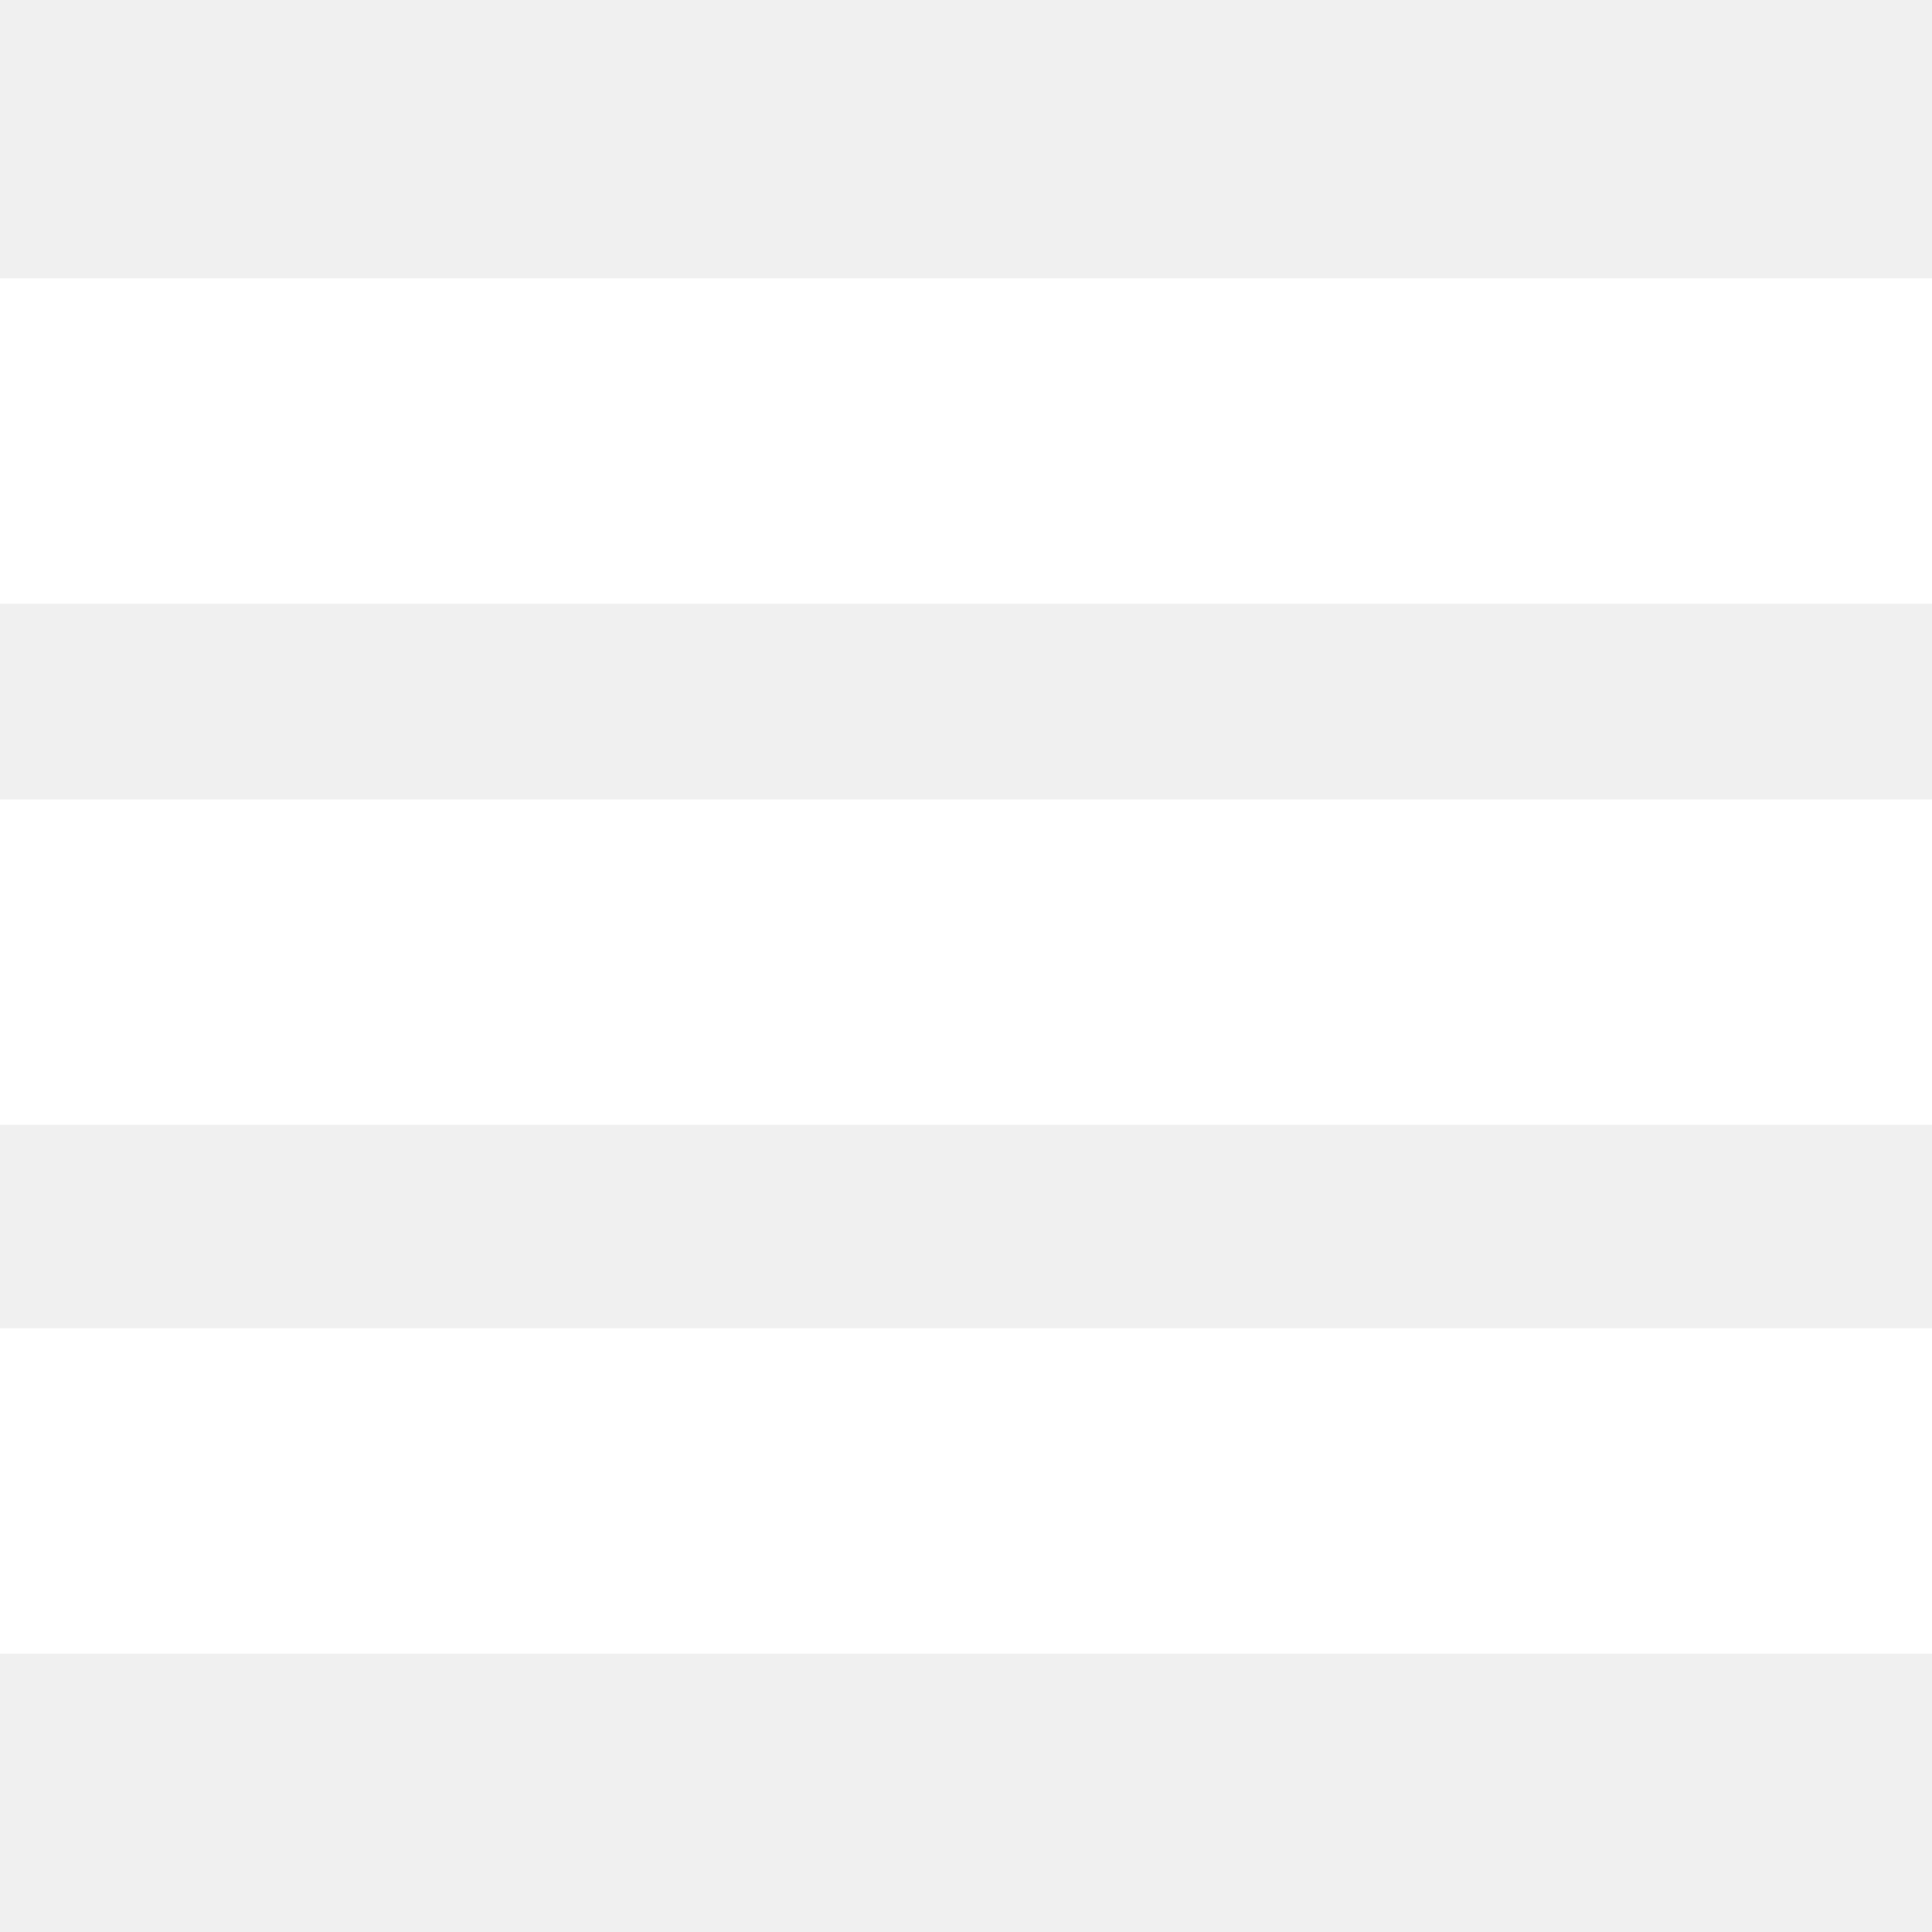
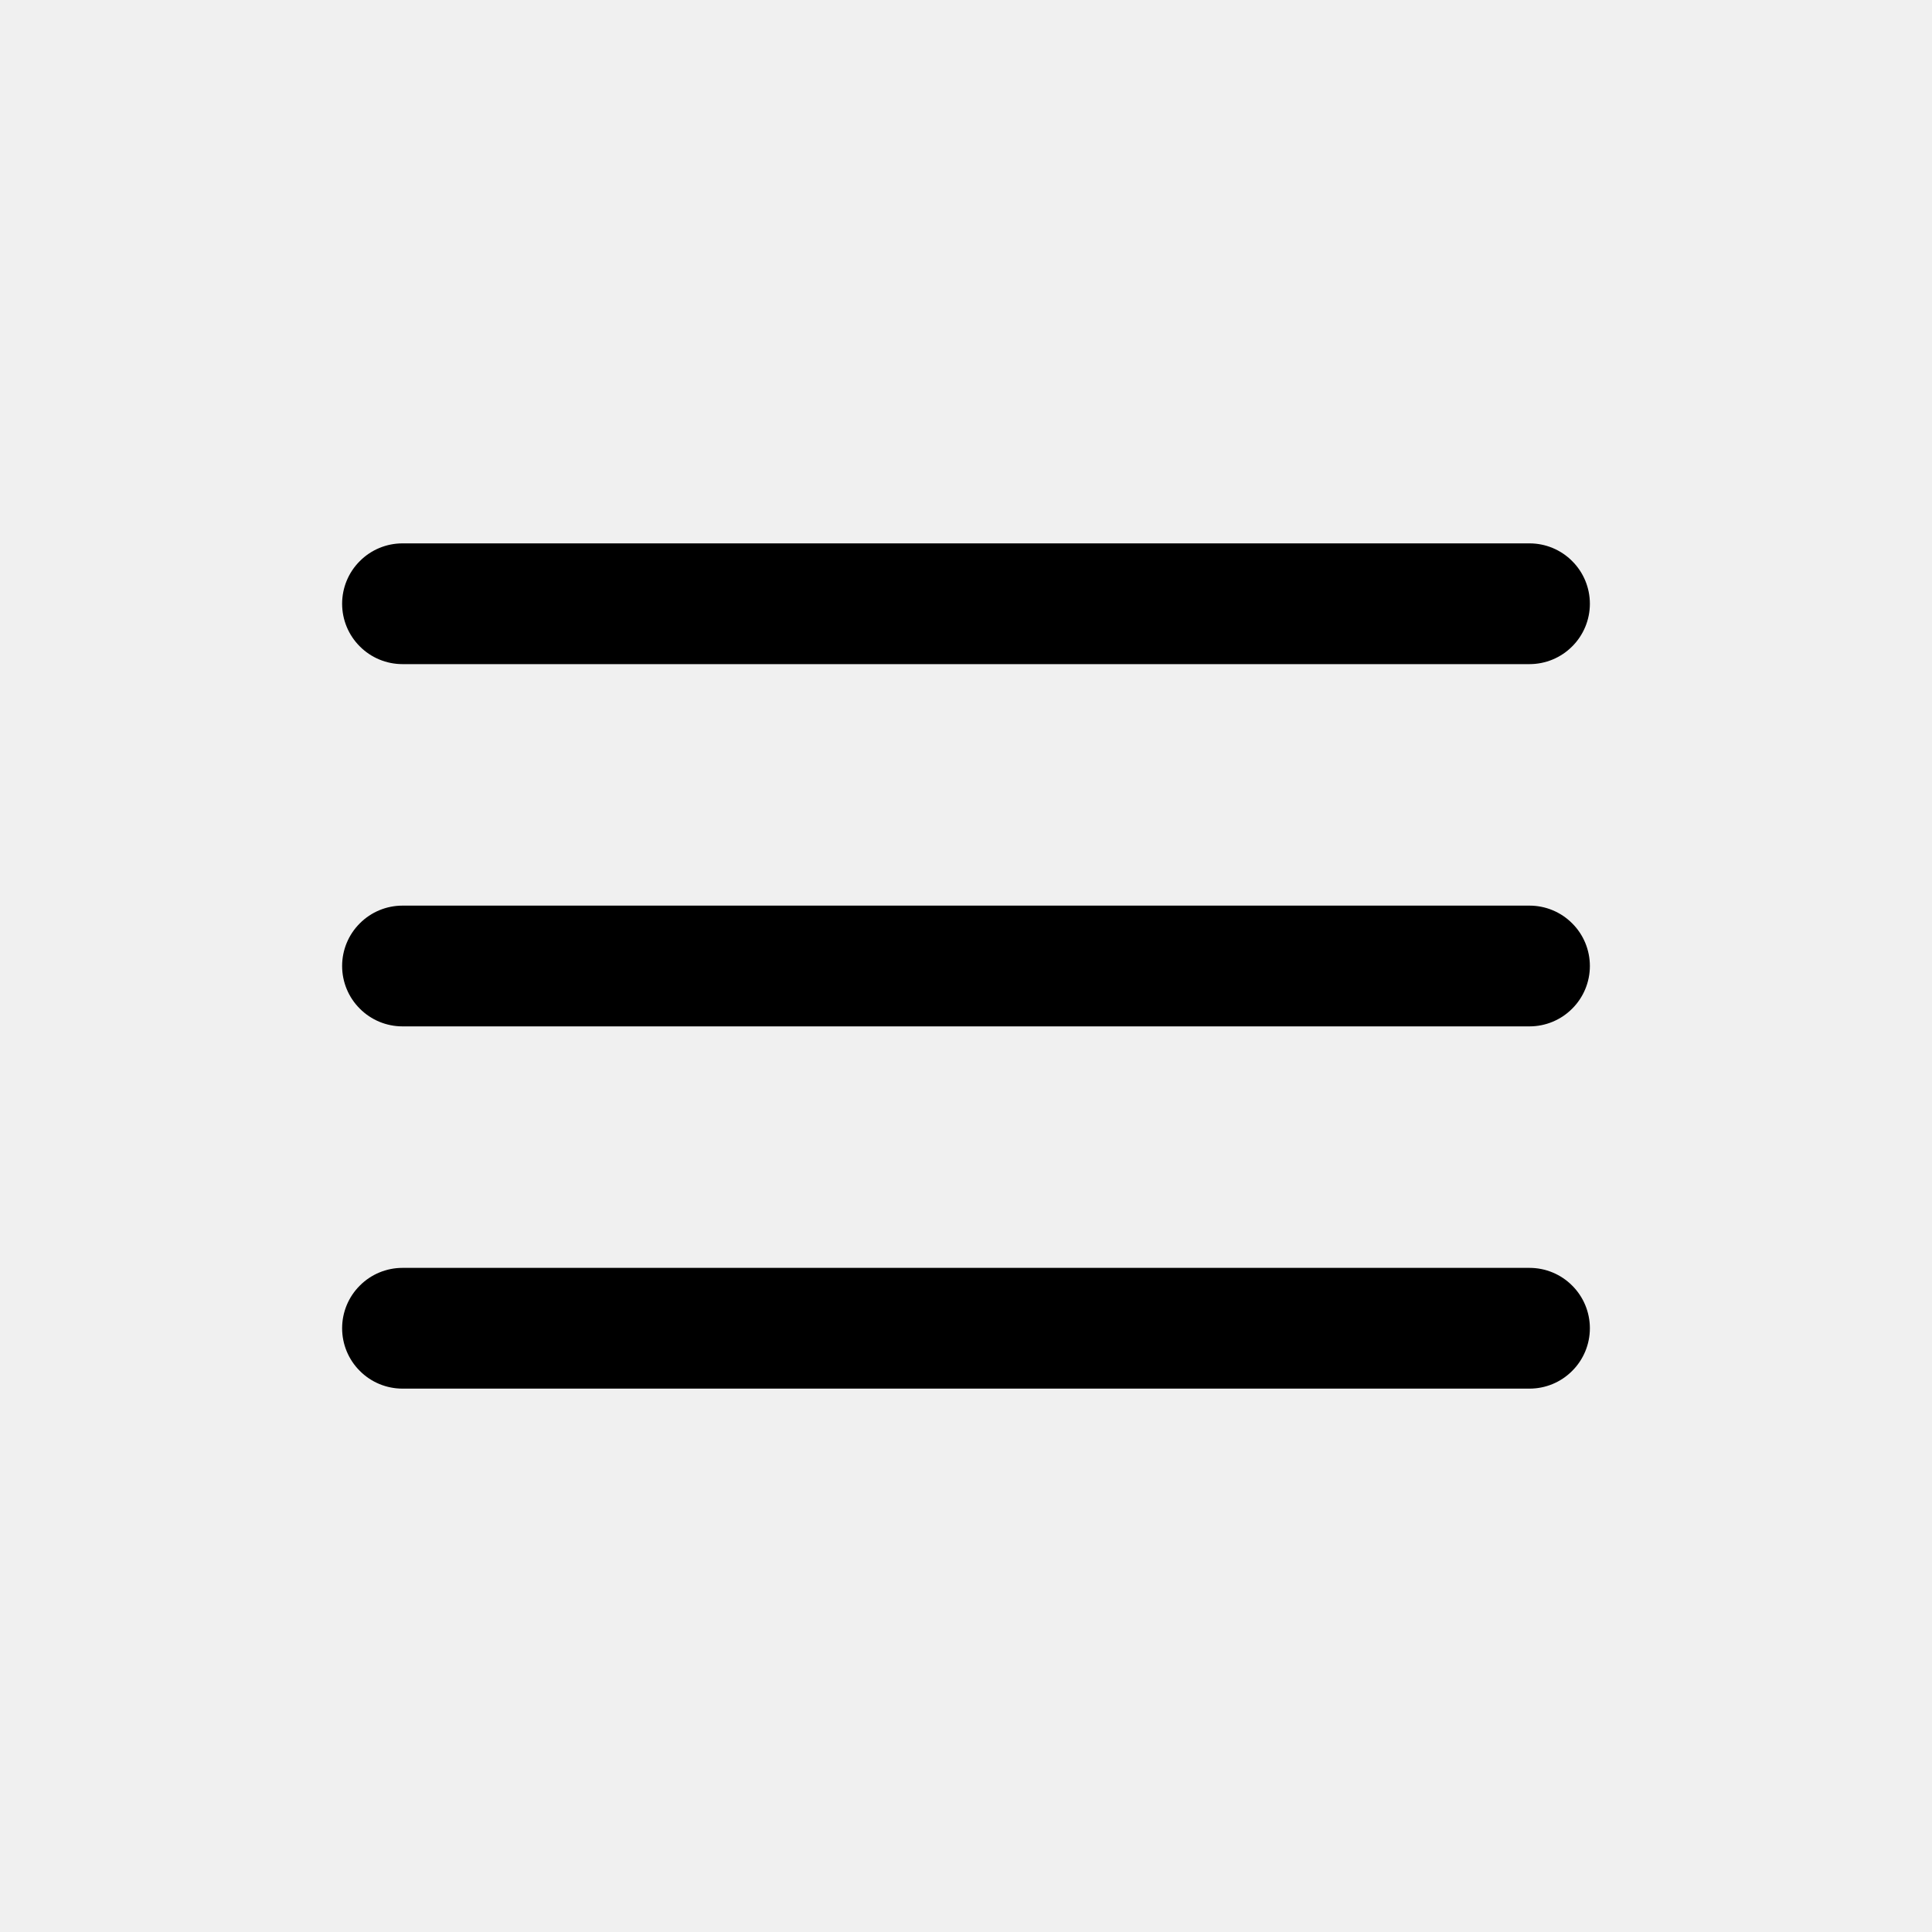
- <svg xmlns="http://www.w3.org/2000/svg" version="1.1" id="Capa_1" x="0px" y="0px" viewBox="0 0 283.426 283.426" style="enable-background:new 0 0 283.426 283.426;" xml:space="preserve">
-   <g>
-     <rect x="0" y="40.84" style="fill:#fff;" width="283.426" height="47.735" />
-     <rect x="0" y="117.282" style="fill:#fff;" width="283.426" height="47.735" />
-     <rect x="0" y="194.851" style="fill:#fff;" width="283.426" height="47.735" />
-   </g>
-   <g>
- </g>
-   <g>
- </g>
-   <g>
- </g>
-   <g>
- </g>
-   <g>
- </g>
-   <g>
- </g>
-   <g>
- </g>
-   <g>
- </g>
-   <g>
- </g>
-   <g>
- </g>
-   <g>
- </g>
-   <g>
- </g>
-   <g>
- </g>
-   <g>
- </g>
-   <g>
- </g>
+ <svg xmlns="http://www.w3.org/2000/svg" width="800px" height="800px" viewBox="0 0 24 24" fill="none">
+   <path d="M19 12.75H5C4.801 12.75 4.61 12.671 4.47 12.53C4.329 12.39 4.25 12.199 4.25 12C4.25 11.801 4.329 11.61 4.47 11.47C4.61 11.329 4.801 11.25 5 11.25H19C19.199 11.25 19.39 11.329 19.53 11.47C19.671 11.61 19.75 11.801 19.75 12C19.75 12.199 19.671 12.39 19.53 12.53C19.39 12.671 19.199 12.75 19 12.75Z" fill="#000000" />
+   <path d="M19 8.25H5C4.801 8.25 4.61 8.171 4.47 8.03C4.329 7.89 4.25 7.699 4.25 7.5C4.25 7.301 4.329 7.11 4.47 6.97C4.61 6.829 4.801 6.75 5 6.75H19C19.199 6.75 19.39 6.829 19.53 6.97C19.671 7.11 19.75 7.301 19.75 7.5C19.75 7.699 19.671 7.89 19.53 8.03C19.39 8.171 19.199 8.25 19 8.25Z" fill="#000000" />
+   <path d="M19 17.25H5C4.801 17.25 4.61 17.171 4.47 17.03C4.329 16.89 4.25 16.699 4.25 16.5C4.25 16.301 4.329 16.11 4.47 15.97C4.61 15.829 4.801 15.75 5 15.75H19C19.199 15.75 19.39 15.829 19.53 15.97C19.671 16.11 19.75 16.301 19.75 16.5C19.75 16.699 19.671 16.89 19.53 17.03C19.39 17.171 19.199 17.25 19 17.25Z" fill="#000000" />
</svg>
